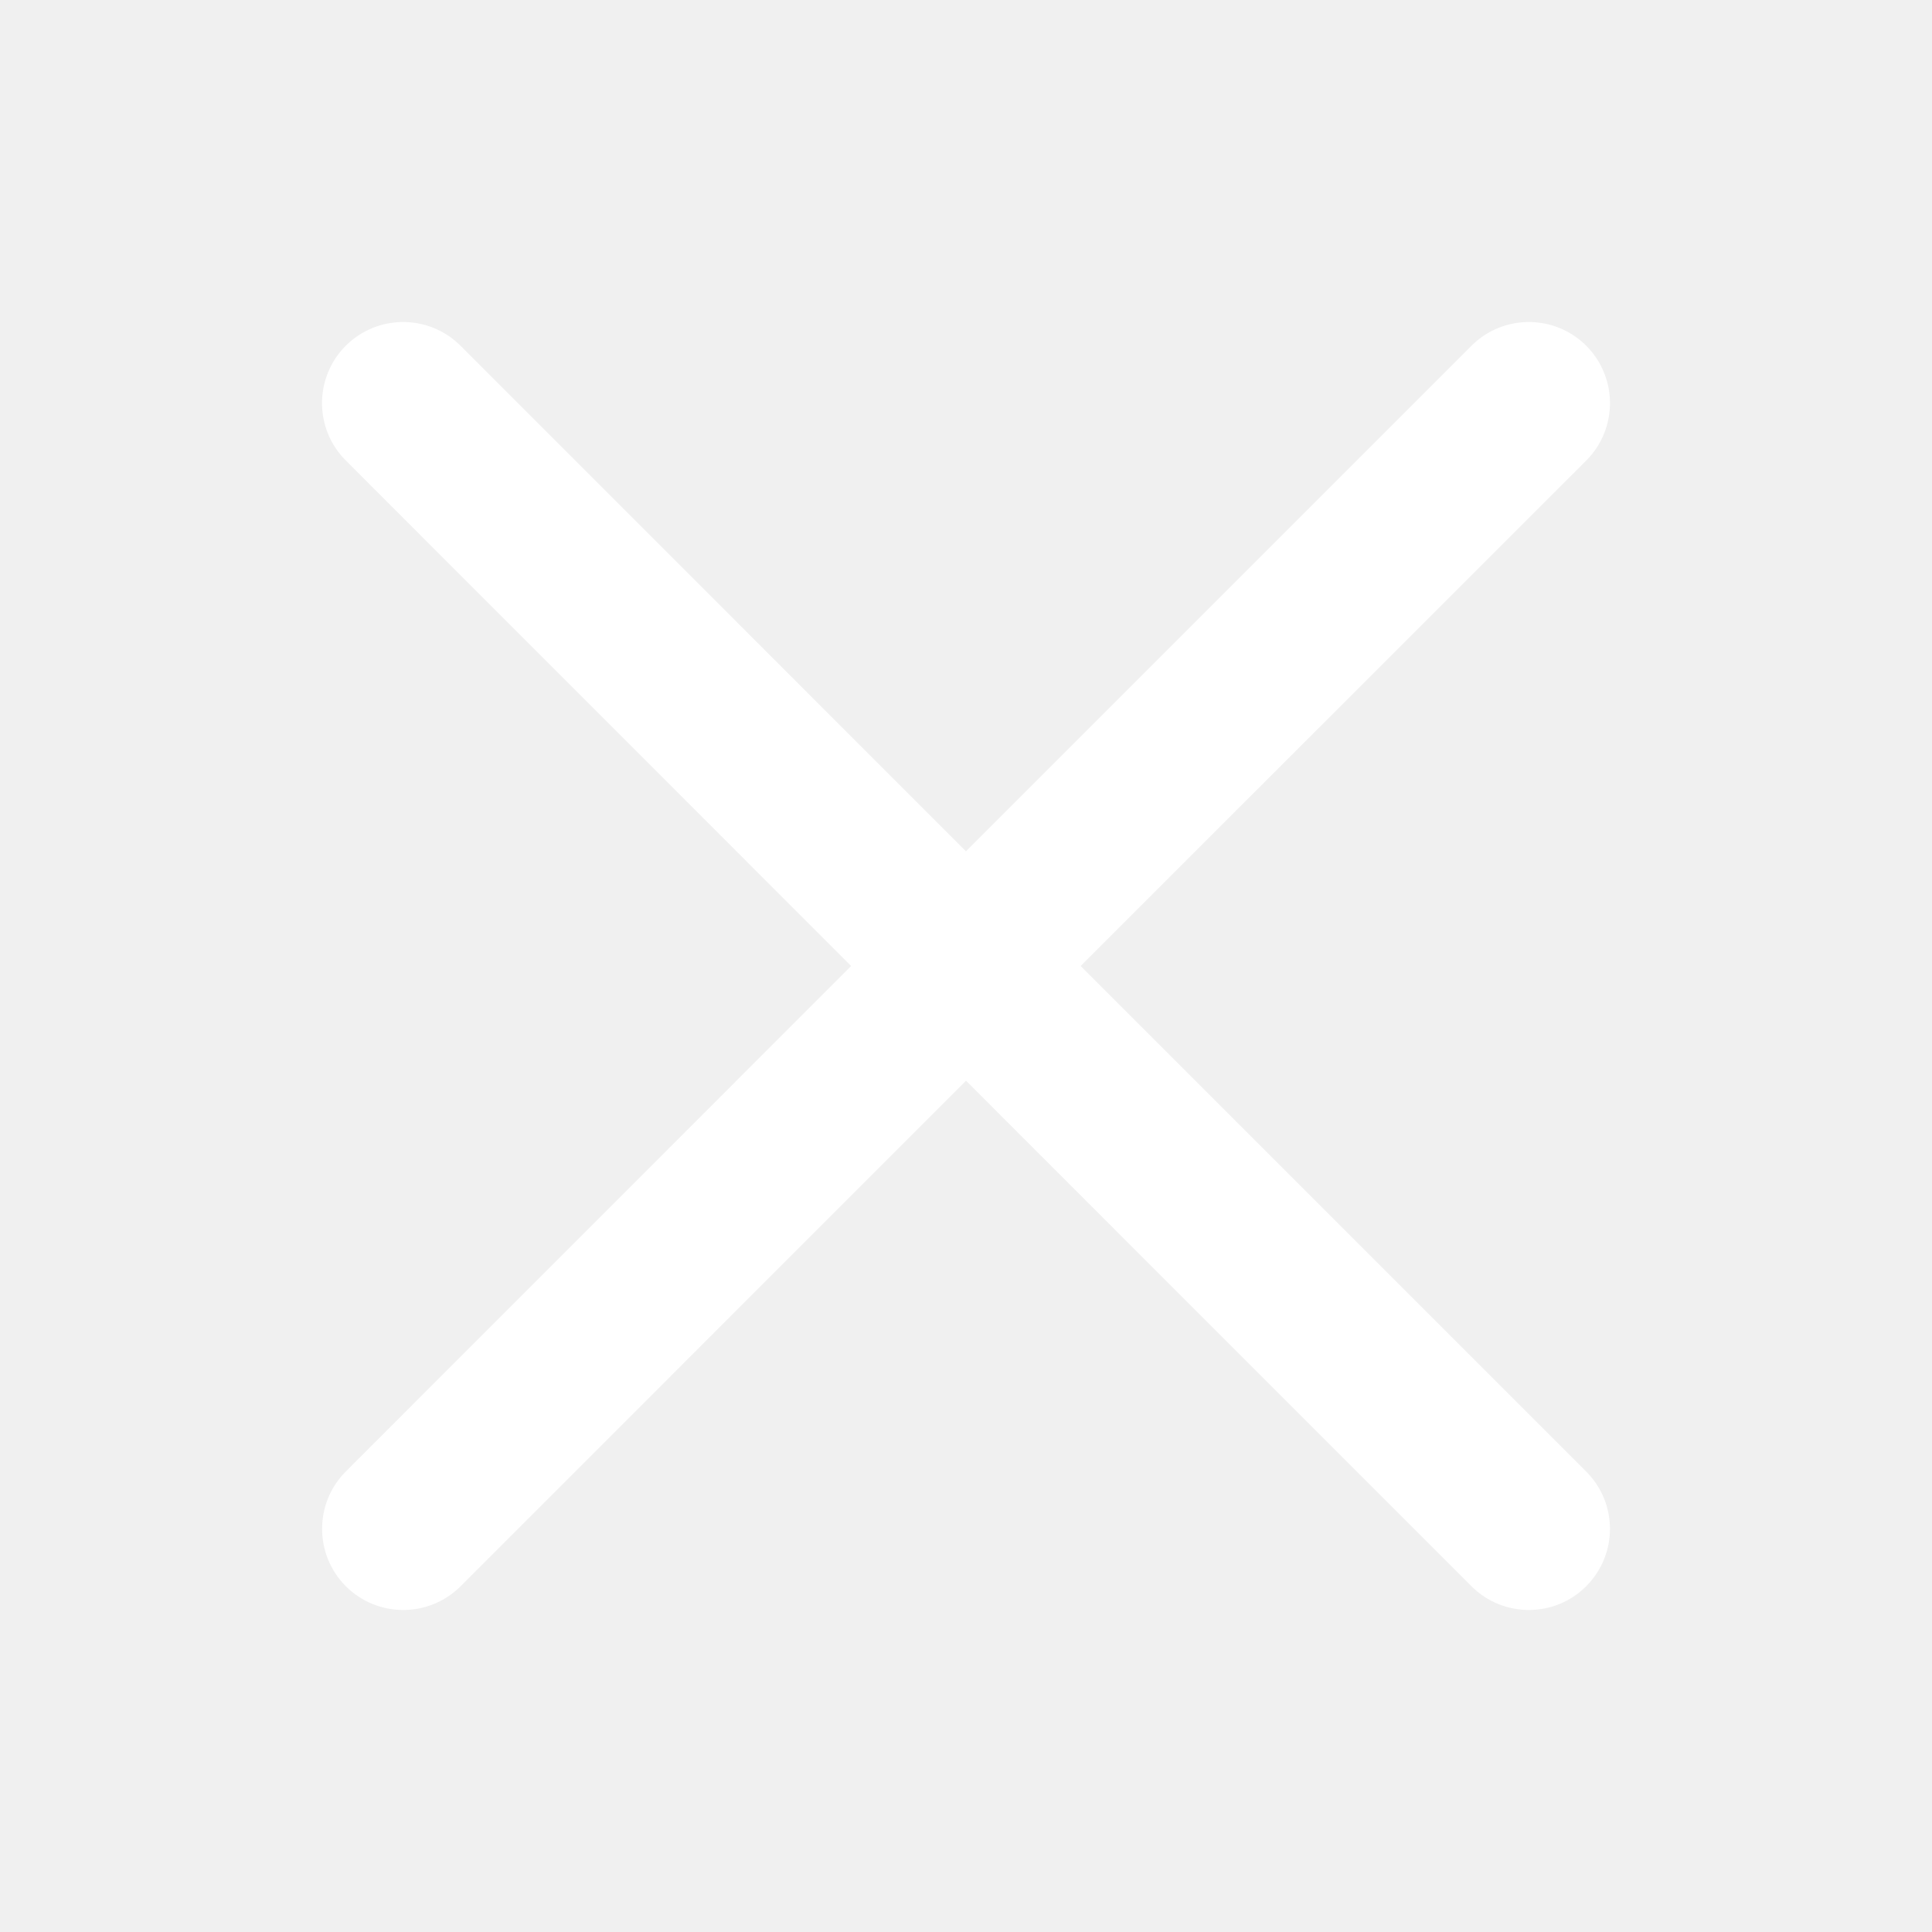
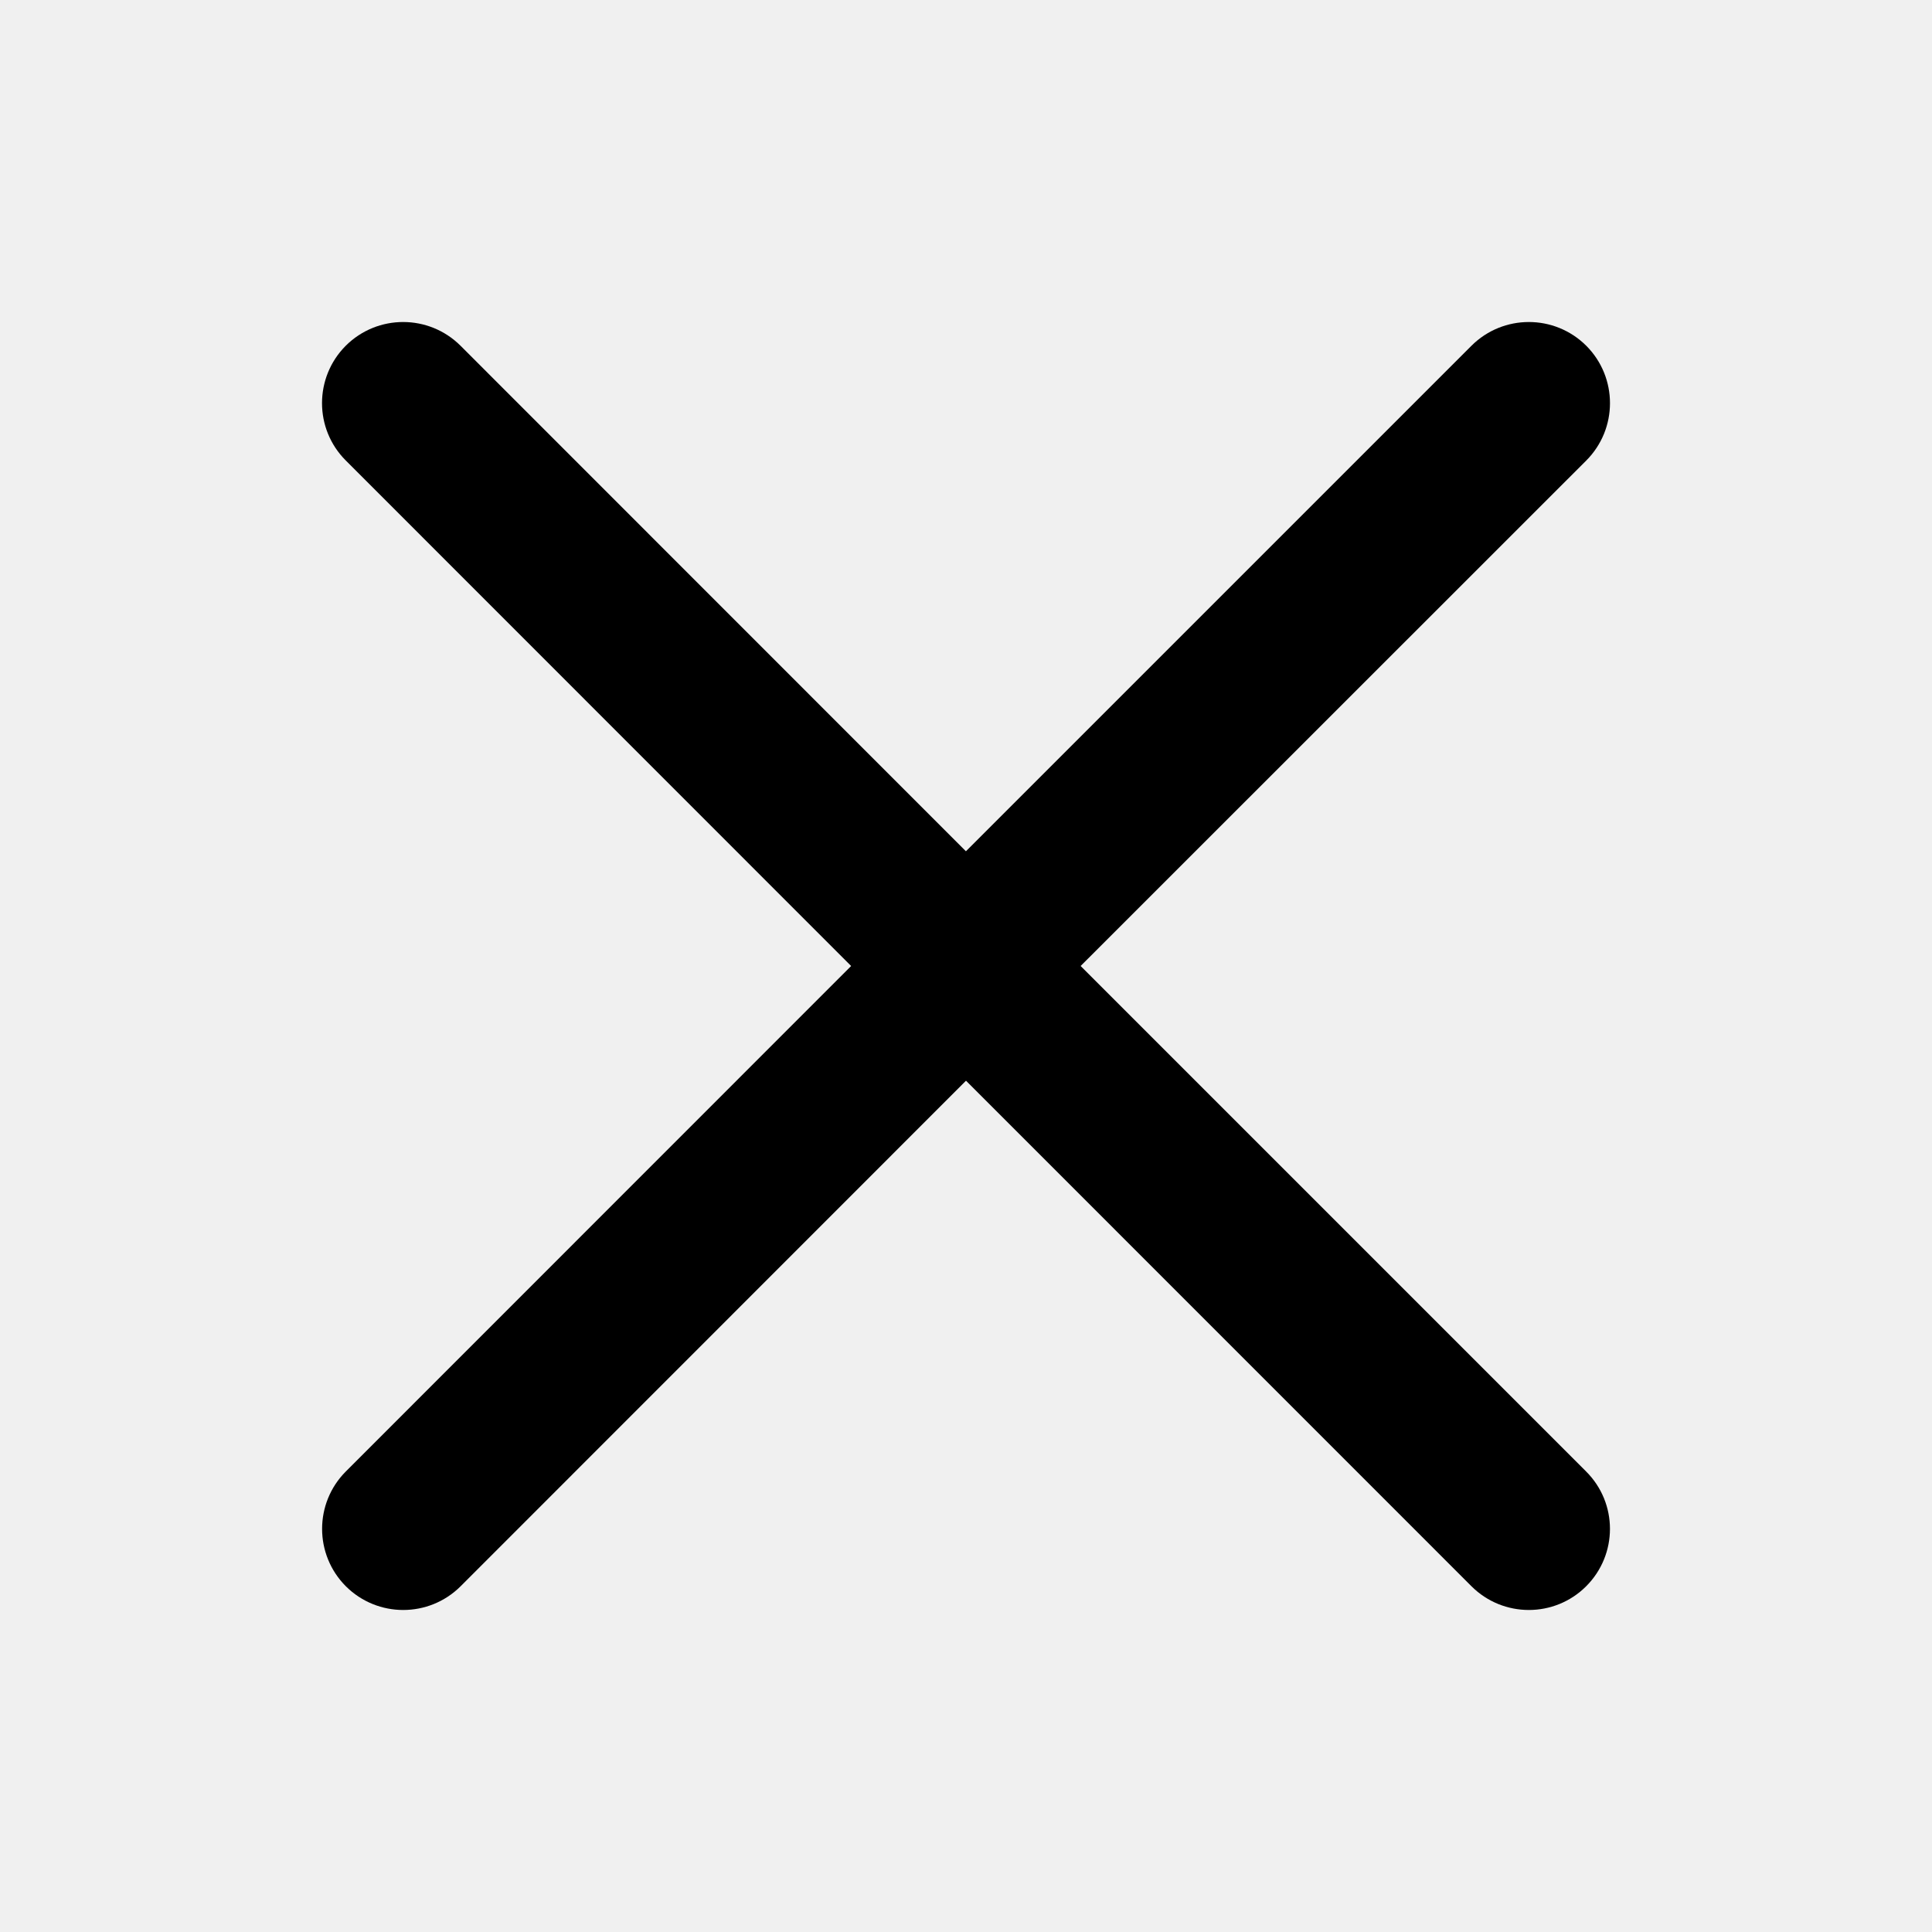
- <svg xmlns="http://www.w3.org/2000/svg" fill="currentColor" width="1em" height="1em" viewBox="8 8 24 24">
-   <path fill="#FFF" d="M12.295 12.295c.394-.393 1.032-.393 1.426 0l6.278 6.28 6.28-6.28c.394-.393 1.032-.393 1.426 0 .393.394.393 1.032 0 1.426L21.424 20l6.28 6.28c.394.393.394 1.031 0 1.425-.393.393-1.031.393-1.425 0L20 21.425l-6.278 6.28c-.394.393-1.032.393-1.426 0-.393-.394-.393-1.032 0-1.426L18.573 20l-6.278-6.28c-.393-.393-.393-1.031 0-1.425z" transform="translate(-194, -68) translate(0, 62) translate(194, 6)" />
+ <svg xmlns="http://www.w3.org/2000/svg" width="1em" height="1em" viewBox="8 8 24 24">
+   <path d="M12.295 12.295c.394-.393 1.032-.393 1.426 0l6.278 6.28 6.28-6.28c.394-.393 1.032-.393 1.426 0 .393.394.393 1.032 0 1.426L21.424 20l6.28 6.28c.394.393.394 1.031 0 1.425-.393.393-1.031.393-1.425 0L20 21.425l-6.278 6.28c-.394.393-1.032.393-1.426 0-.393-.394-.393-1.032 0-1.426L18.573 20l-6.278-6.28c-.393-.393-.393-1.031 0-1.425z" transform="translate(-194, -68) translate(0, 62) translate(194, 6)" />
</svg>
